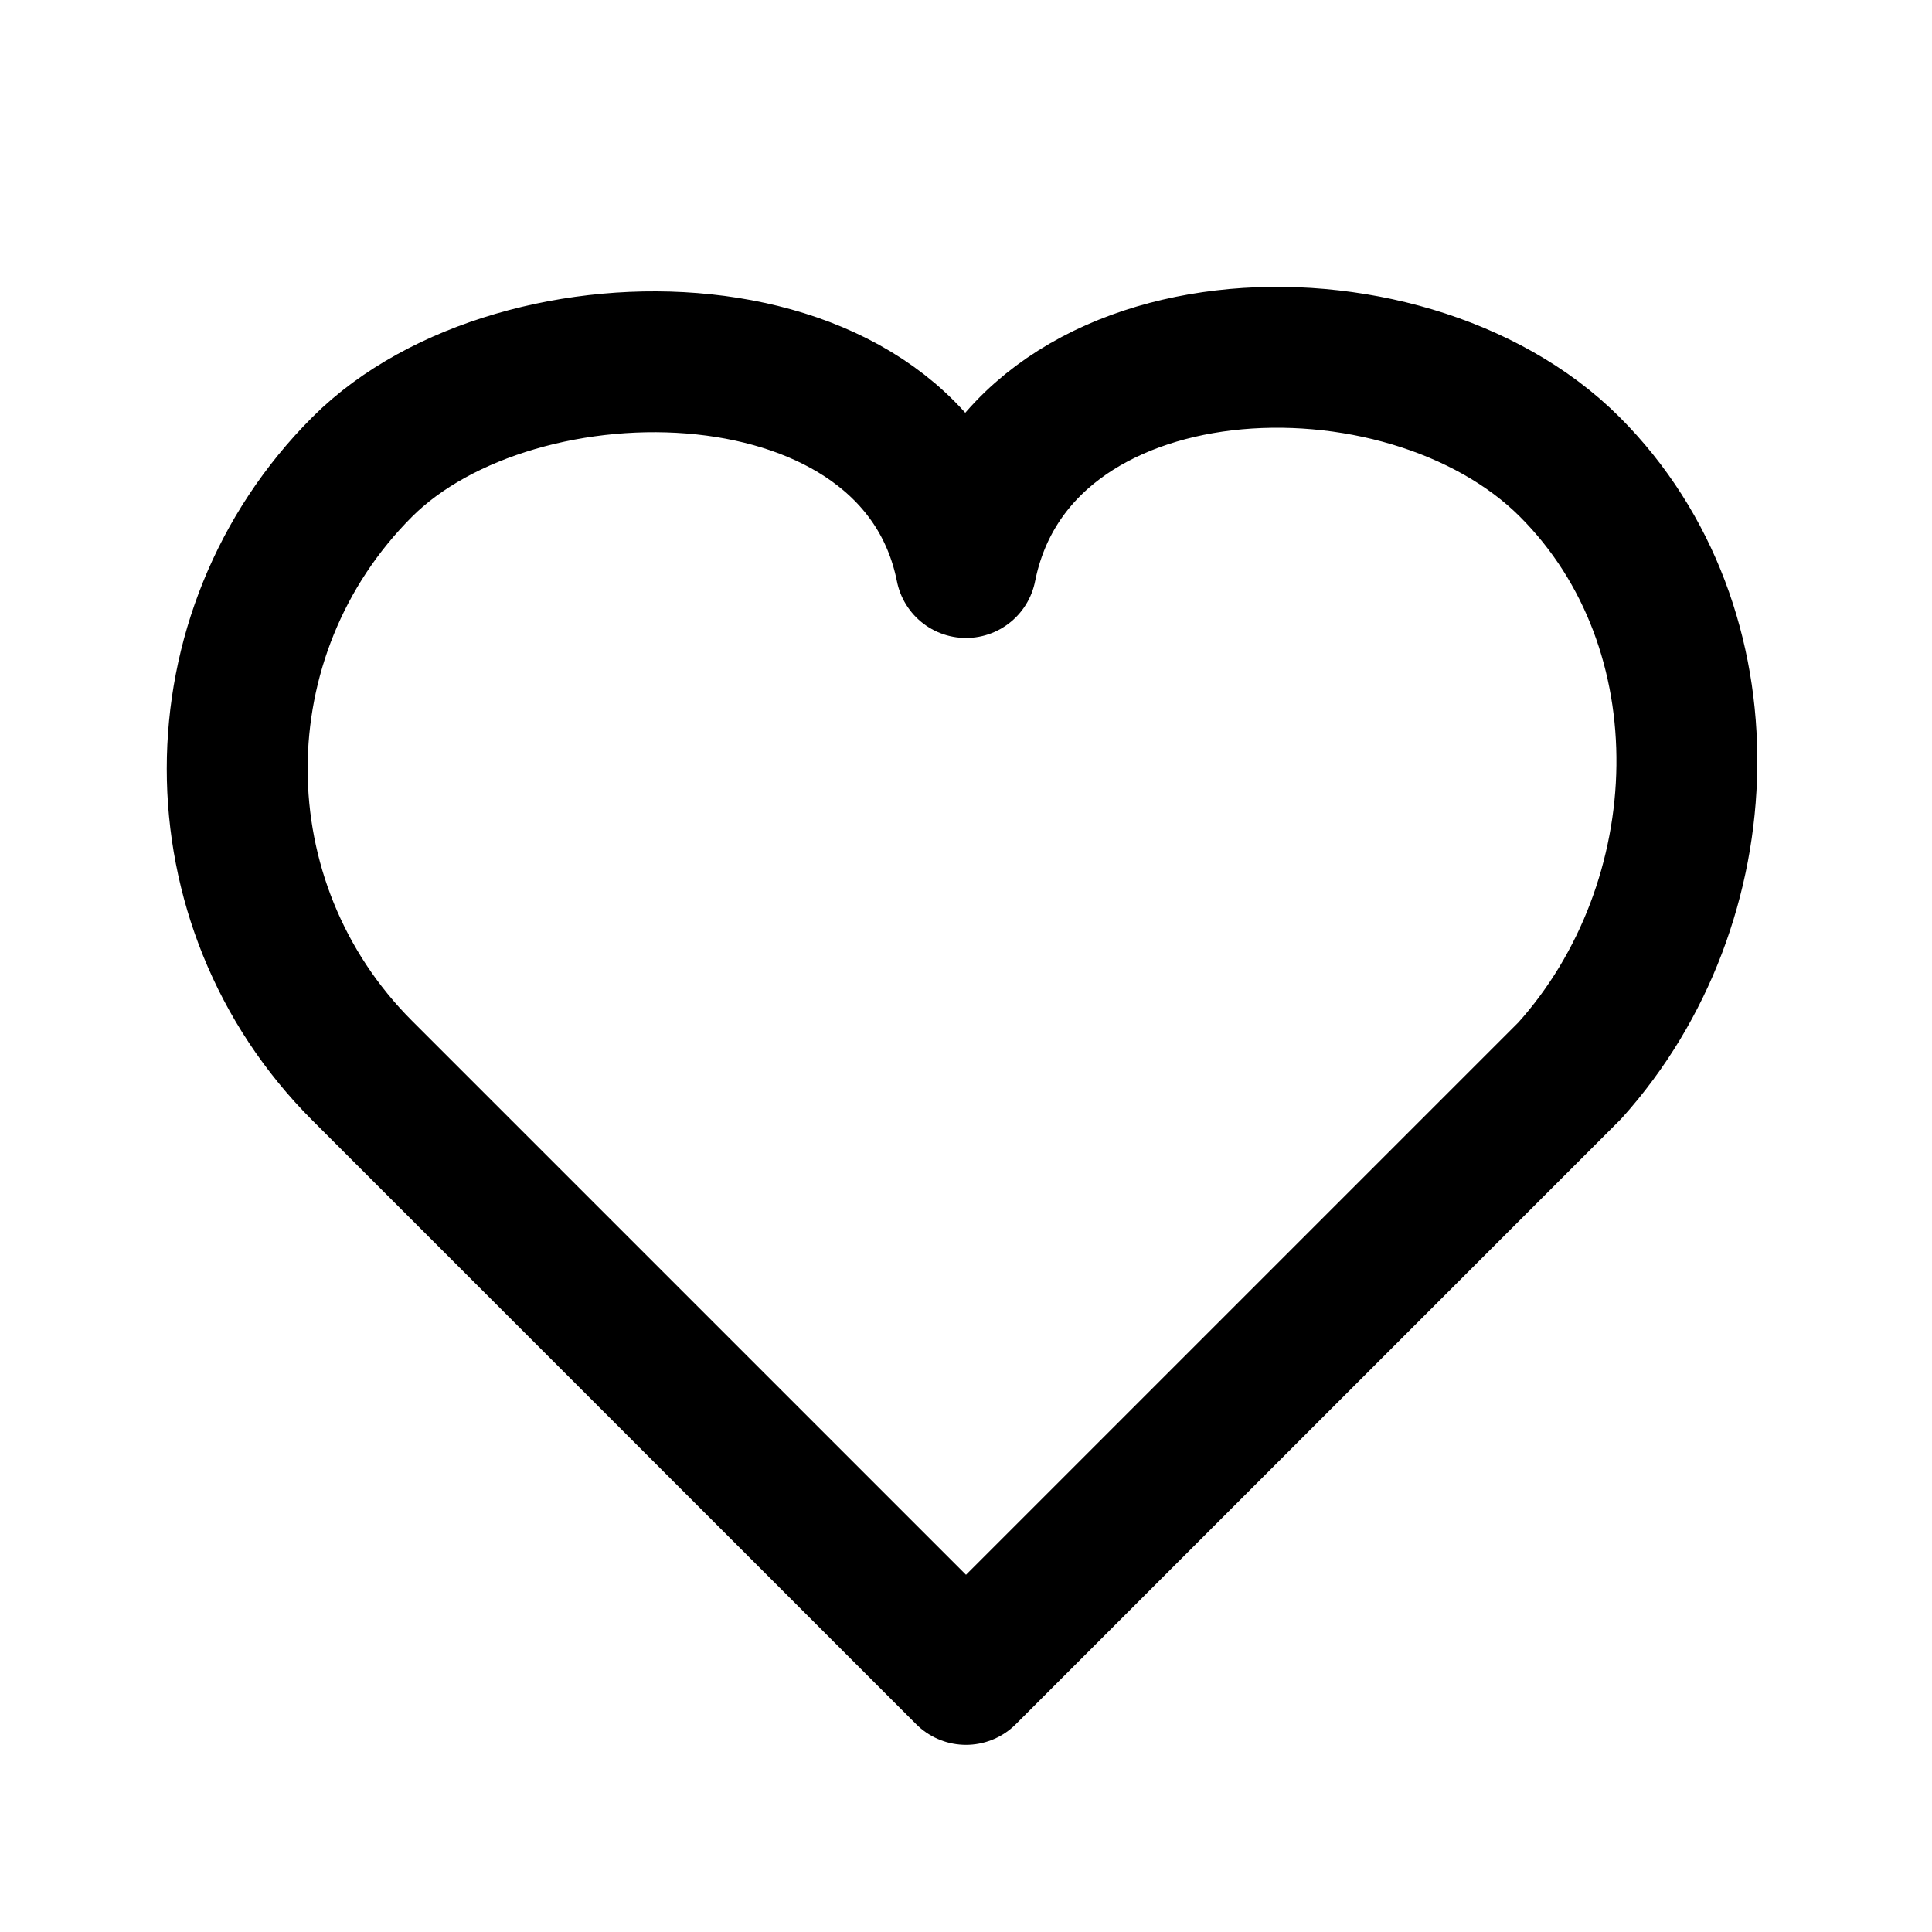
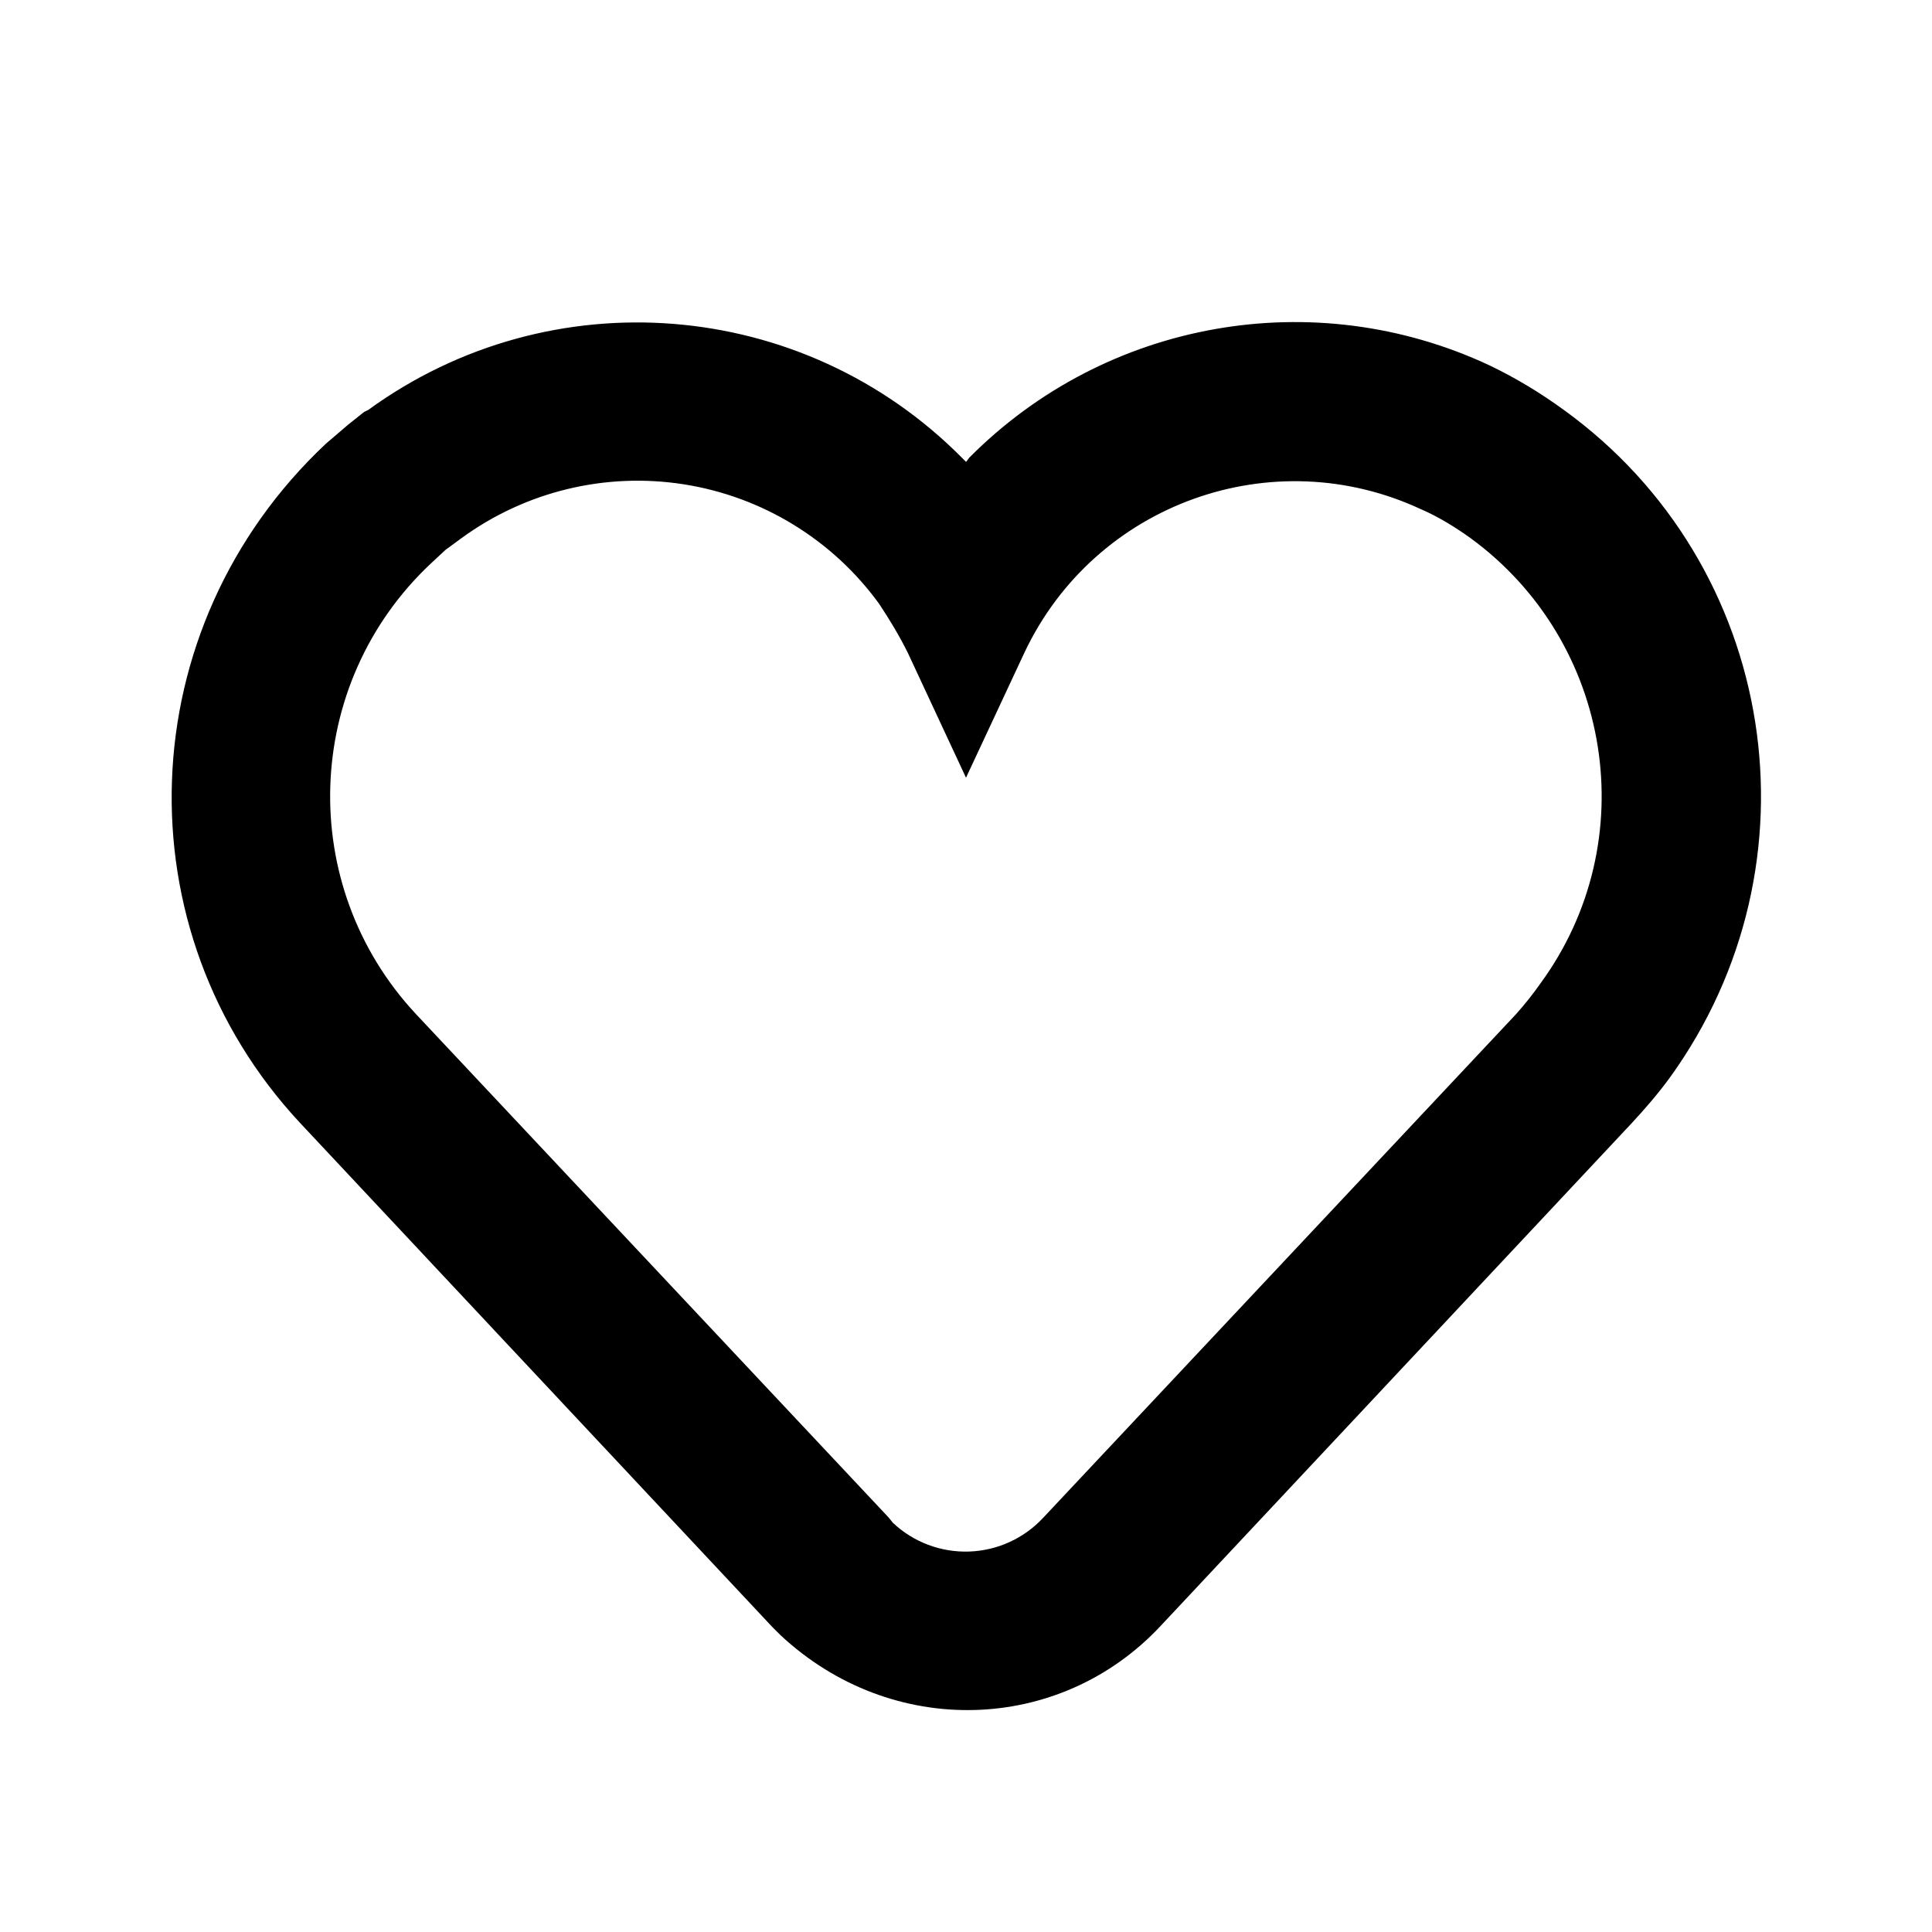
- <svg xmlns="http://www.w3.org/2000/svg" width="24" height="24" viewBox="0 0 24 24" fill="none" stroke="currentColor" stroke-width="1.75" stroke-linecap="round" stroke-linejoin="round">
-   <path d="M12 7.05c.625-3.125 5.429-3.321 7.5-1.25 2.004 2.004 1.875 5.418 0 7.5L12 20.8l-7.5-7.5a5.303 5.303 0 0 1 0-7.5c1.938-1.938 6.875-1.875 7.5 1.25Z" />
+ <svg xmlns="http://www.w3.org/2000/svg" width="24" height="24" viewBox="0 0 24 24" fill="none">
+   <path fill="currentColor" d="M 18.504 4.539 c 0.329 0.158 0.632 0.342 0.922 0.553 c 2.66 1.922 3.239 5.635 1.317 8.295 c -0.145 0.198 -0.303 0.382 -0.474 0.566 L 14.409 20.207 c -1.251 1.33 -3.331 1.396 -4.714 0.105 l -0.105 -0.105 l -5.859 -6.254 c -2.238 -2.396 -2.12 -6.149 0.316 -8.44 l 0.277 -0.237 l 0.198 -0.158 l 0.053 -0.026 a 5.68 5.68 0 0 1 7.373 0.593 l 0.053 0.053 l 0.04 -0.053 a 5.701 5.701 0 0 1 6.465 -1.145 m -0.843 1.791 a 3.713 3.713 0 0 0 -4.938 1.778 L 12 9.661 l -0.724 -1.554 c -0.105 -0.211 -0.224 -0.408 -0.355 -0.606 a 3.709 3.709 0 0 0 -5.188 -0.816 l -0.198 0.145 l -0.184 0.171 a 3.967 3.967 0 0 0 -0.184 5.596 l 5.872 6.254 l 0.053 0.066 a 1.317 1.317 0 0 0 1.87 -0.066 l 5.872 -6.254 c 0.105 -0.118 0.211 -0.25 0.303 -0.382 c 1.29 -1.764 0.895 -4.24 -0.869 -5.53 c -0.184 -0.132 -0.395 -0.263 -0.606 -0.355" />
</svg>
